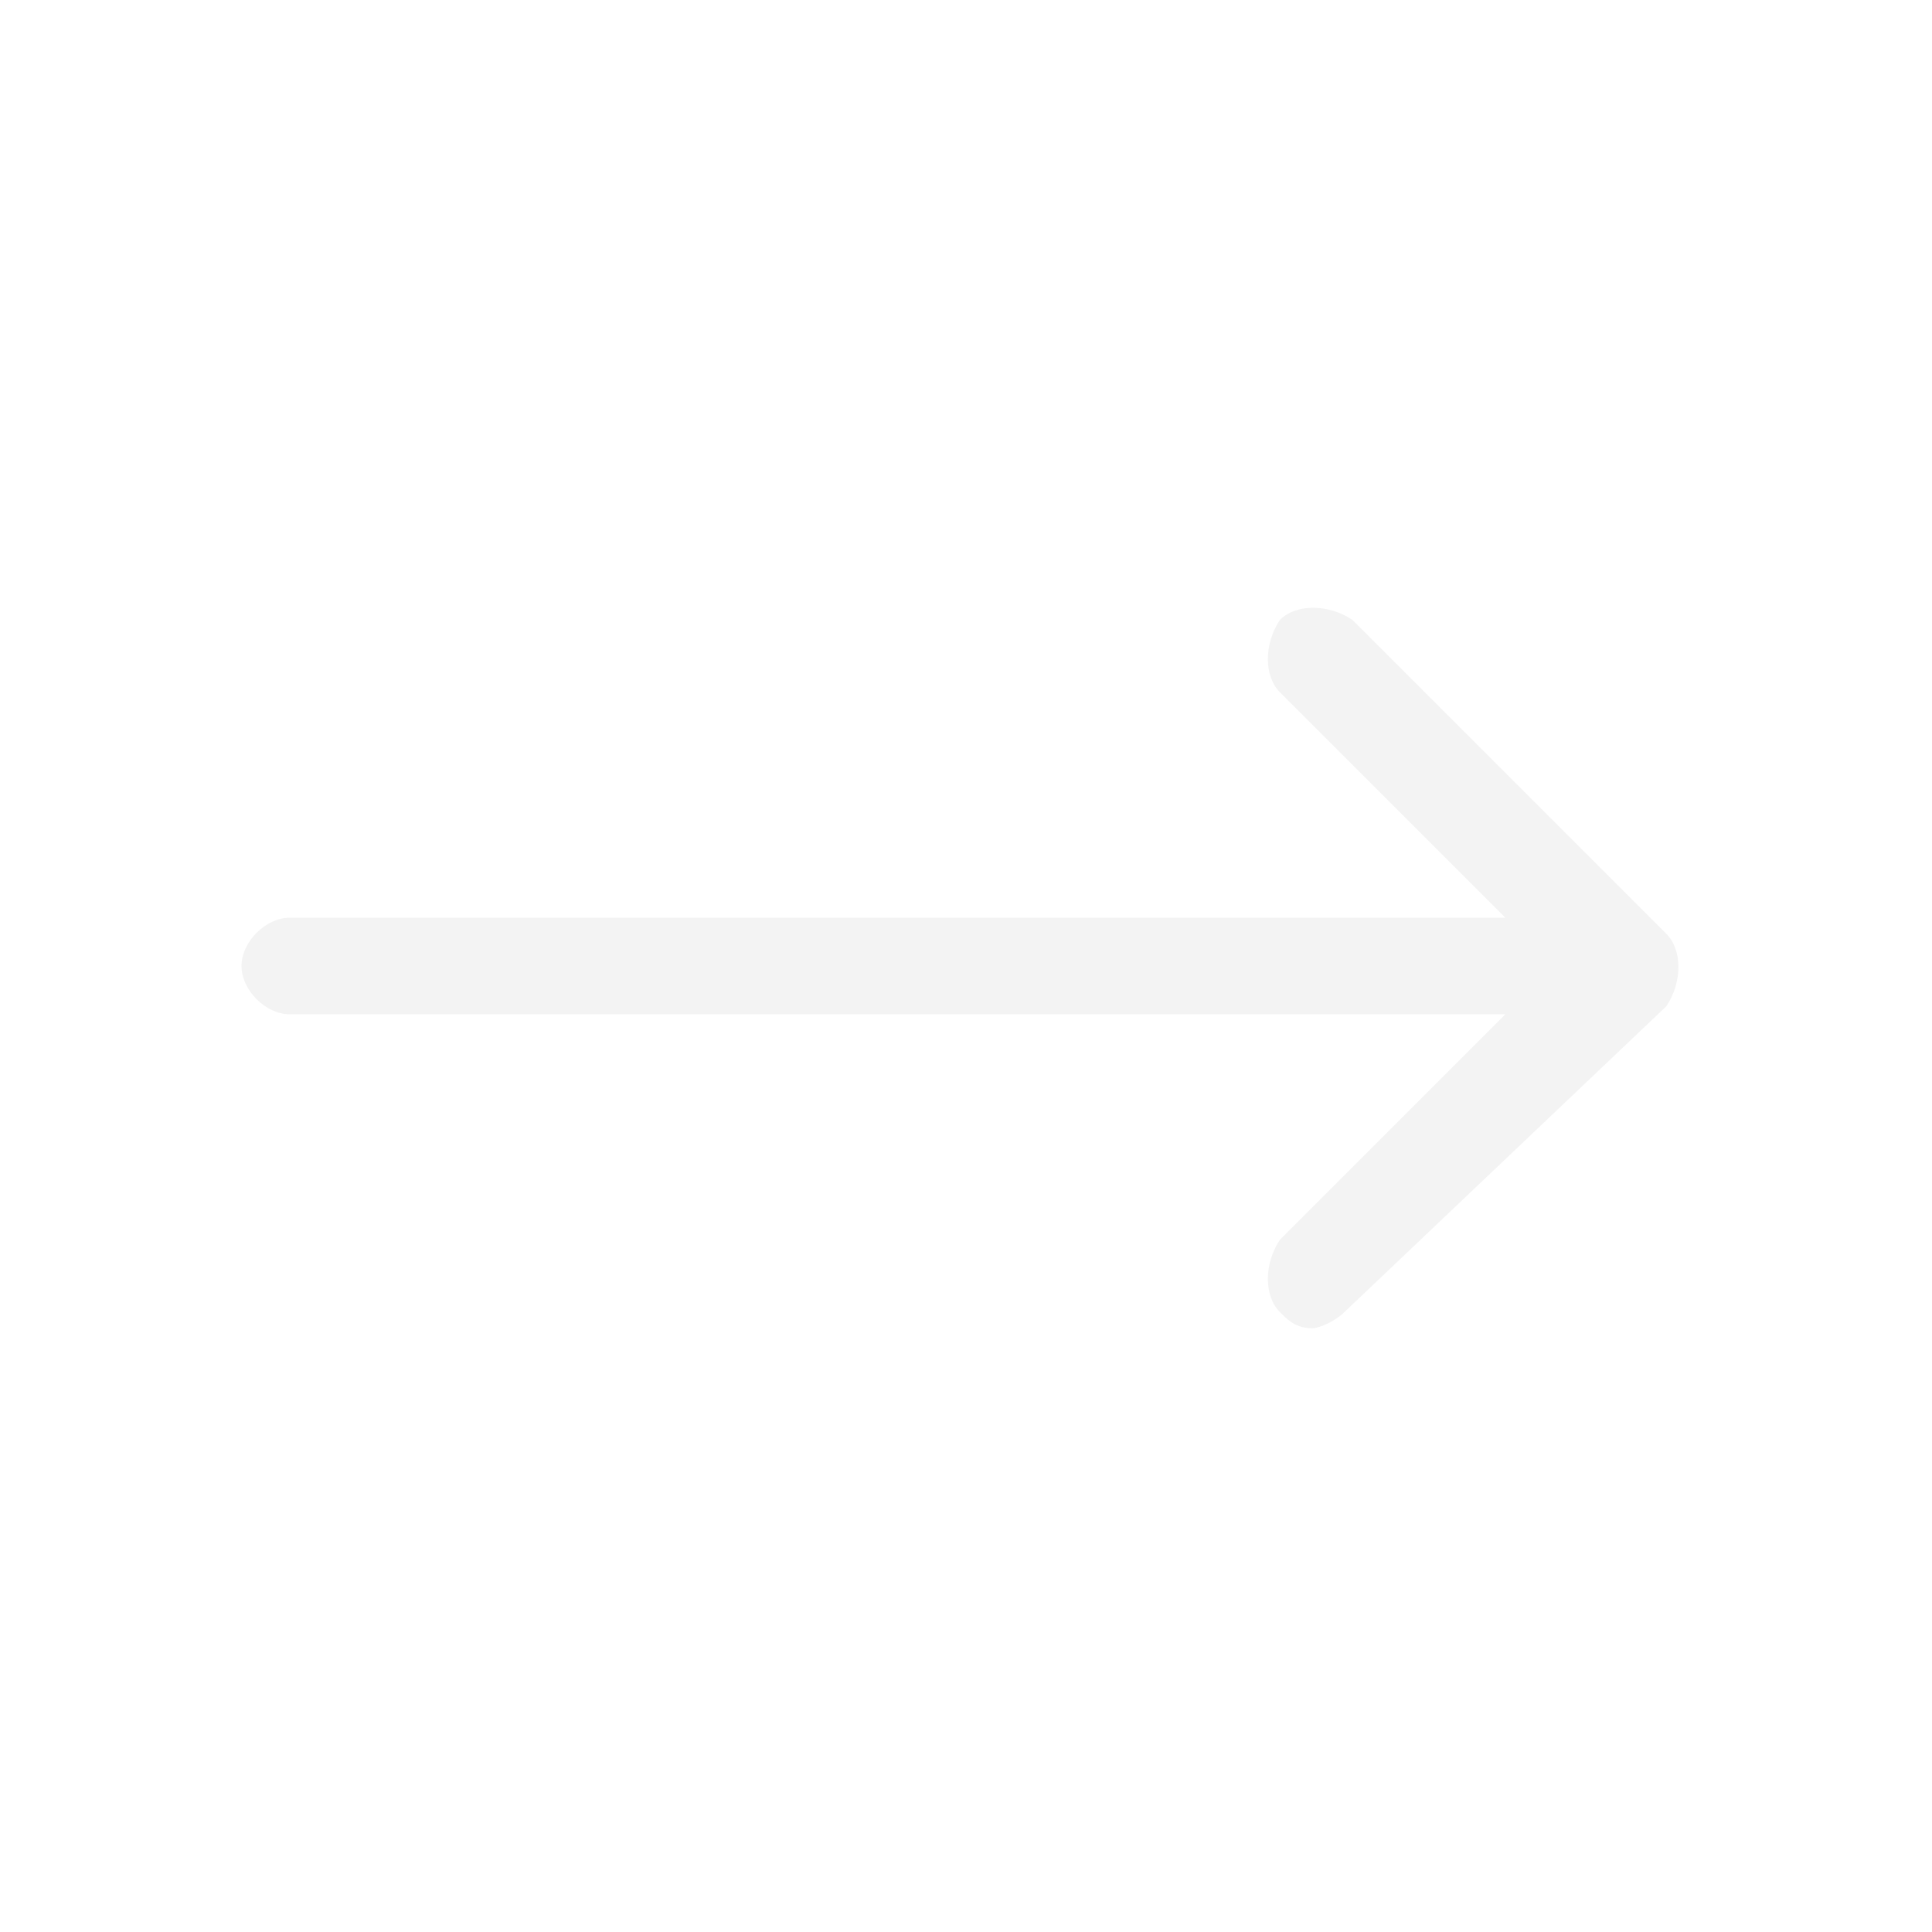
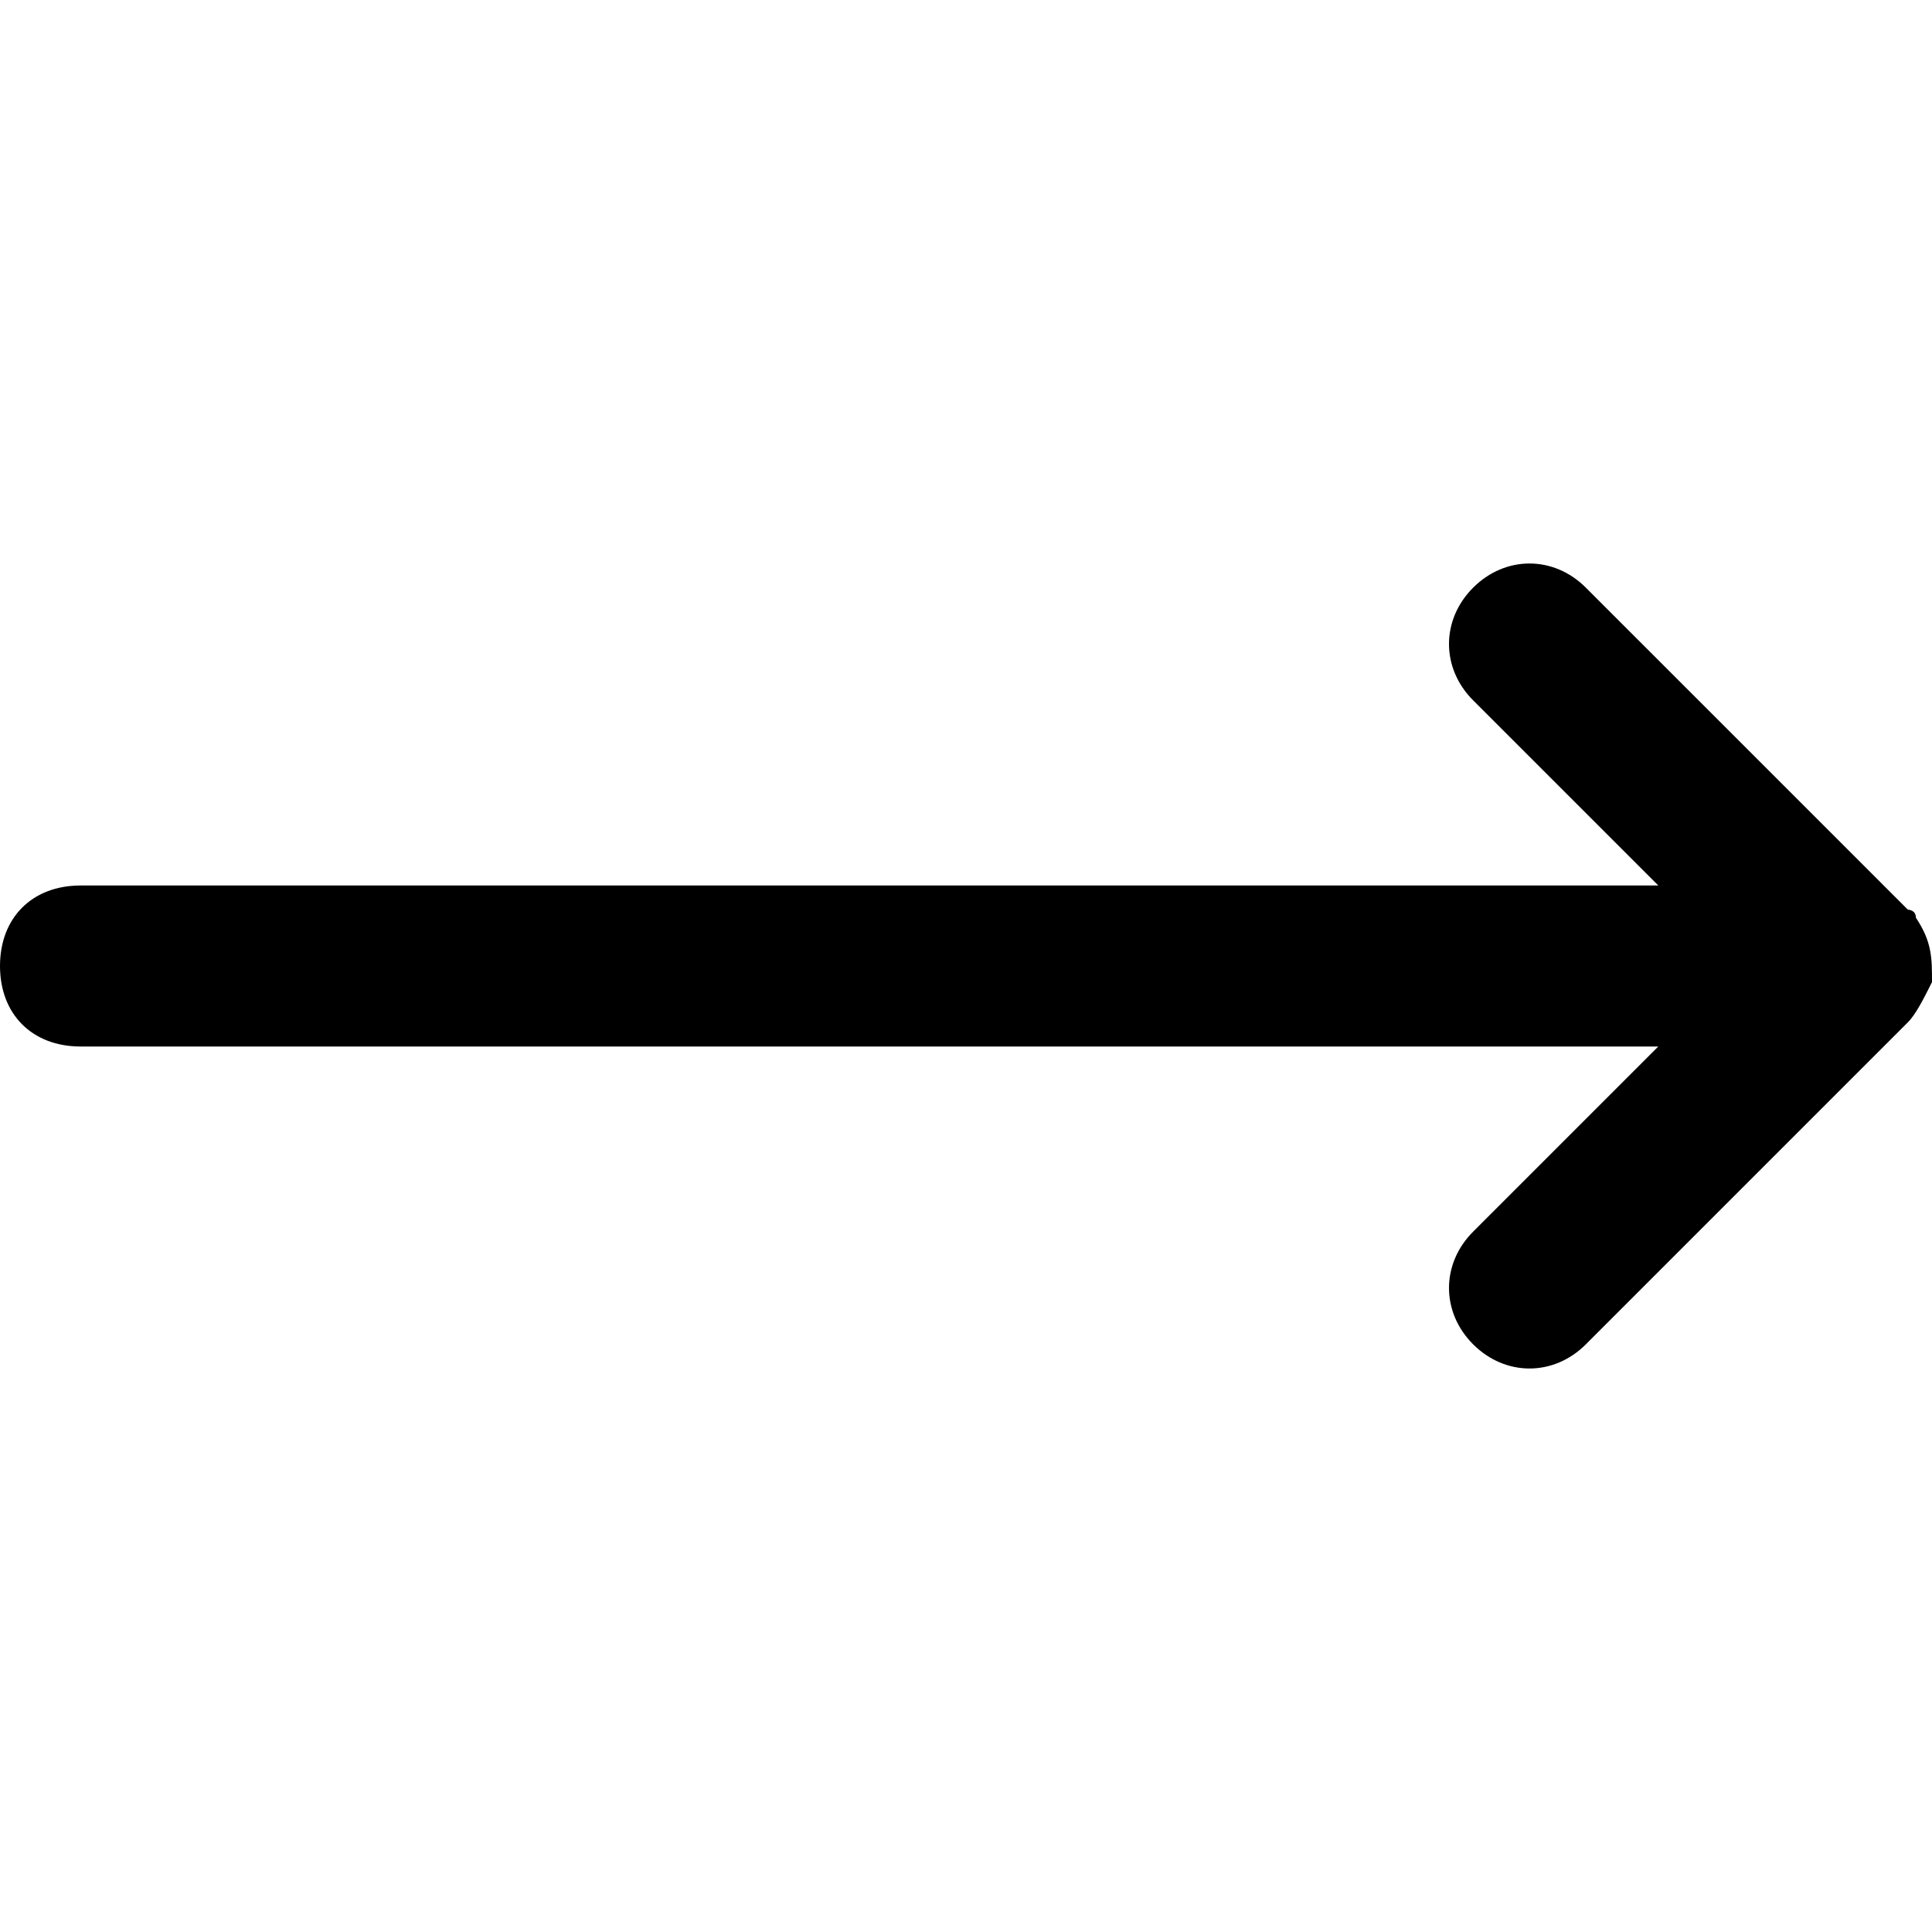
<svg xmlns="http://www.w3.org/2000/svg" version="1.1" id="Layer_1" x="0px" y="0px" viewBox="0 0 24 24" style="enable-background:new 0 0 24 24;" xml:space="preserve">
-   <style type="text/css">
- 	.st0{fill:#F3F3F3;}
- </style>
-   <path id="arrow-thin-right" class="st0" d="M16.7,16.3c-0.1,0.1-0.3,0.2-0.4,0.2c-0.2,0-0.3-0.1-0.4-0.2c-0.2-0.2-0.2-0.6,0-0.9  l2.8-2.8H3.6C3.3,12.6,3,12.3,3,12c0-0.3,0.3-0.6,0.6-0.6h15.1l-2.8-2.8c-0.2-0.2-0.2-0.6,0-0.9c0.2-0.2,0.6-0.2,0.9,0l3.9,3.9  c0.2,0.2,0.2,0.6,0,0.9L16.7,16.3z" />
+   <path id="Combined-Shape" d="M23.8,11.4c0-0.1-0.1-0.1-0.1-0.1l-4-4c-0.4-0.4-1-0.4-1.4,0c-0.4,0.4-0.4,1,0,1.4l2.3,2.3H1  c-0.6,0-1,0.4-1,1s0.4,1,1,1h19.6l-2.3,2.3c-0.4,0.4-0.4,1,0,1.4c0.4,0.4,1,0.4,1.4,0l4-4c0.1-0.1,0.2-0.3,0.3-0.5  C24,11.9,24,11.7,23.8,11.4L23.8,11.4z" />
</svg>
